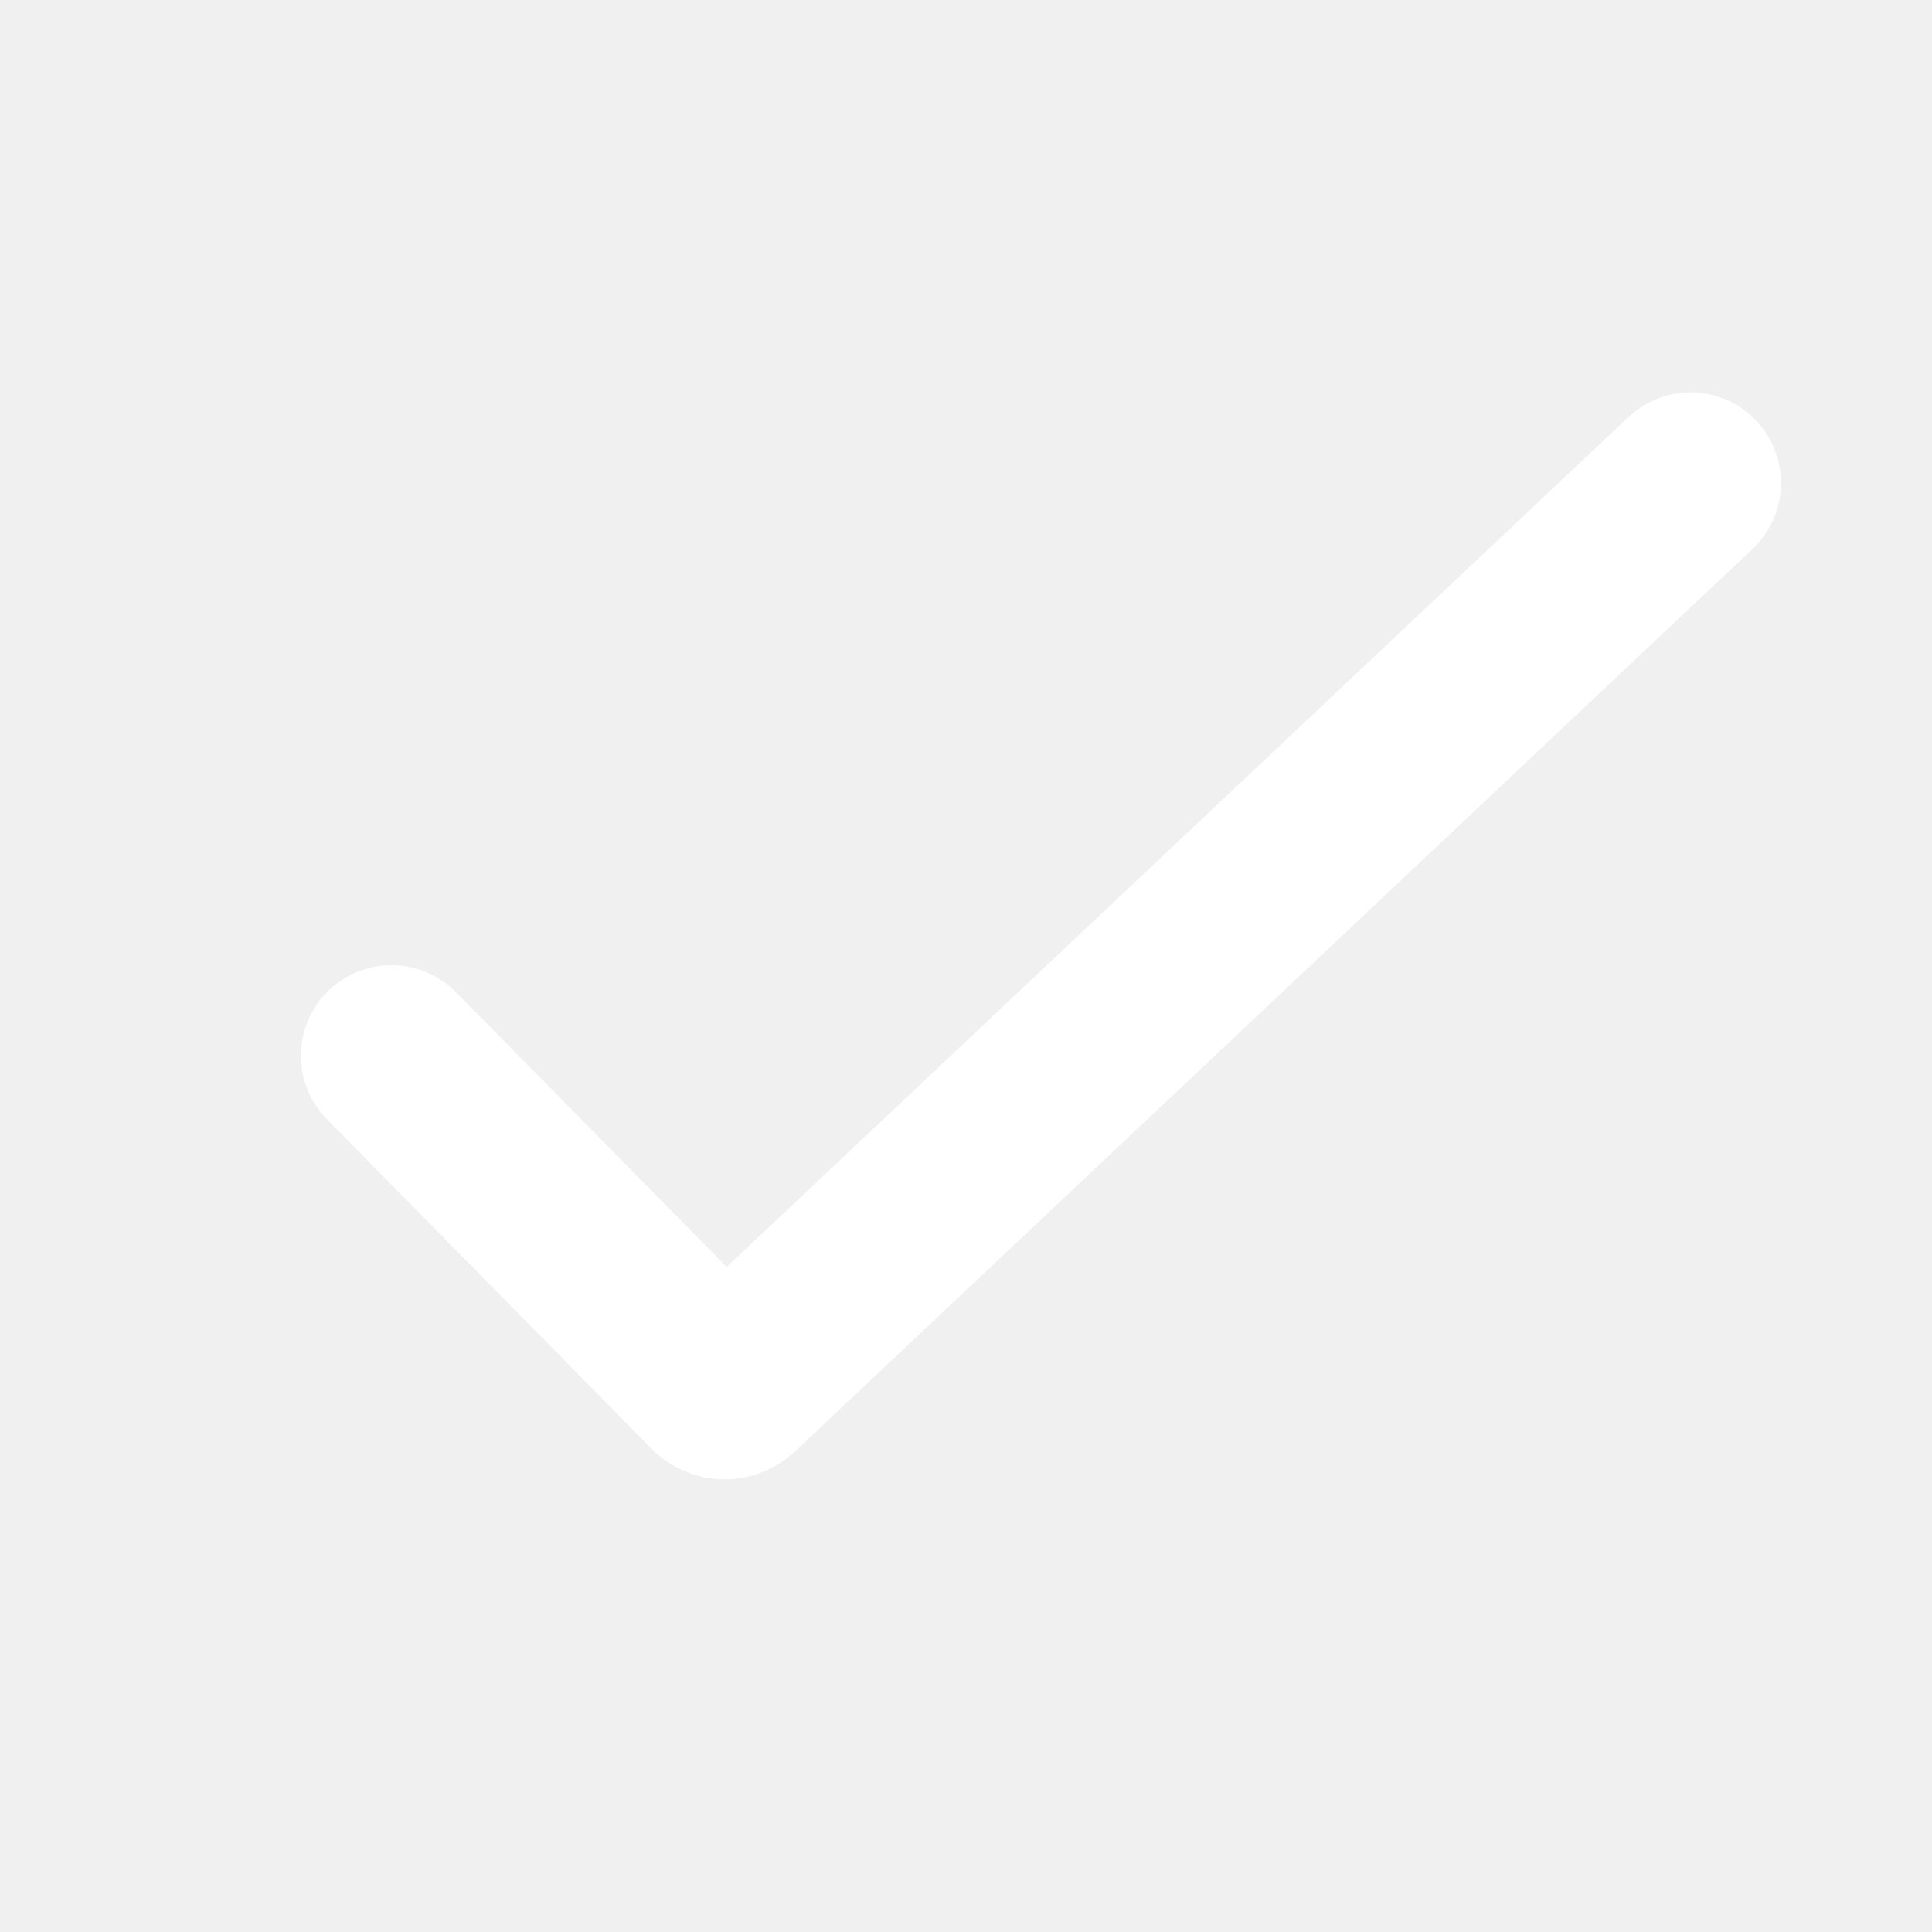
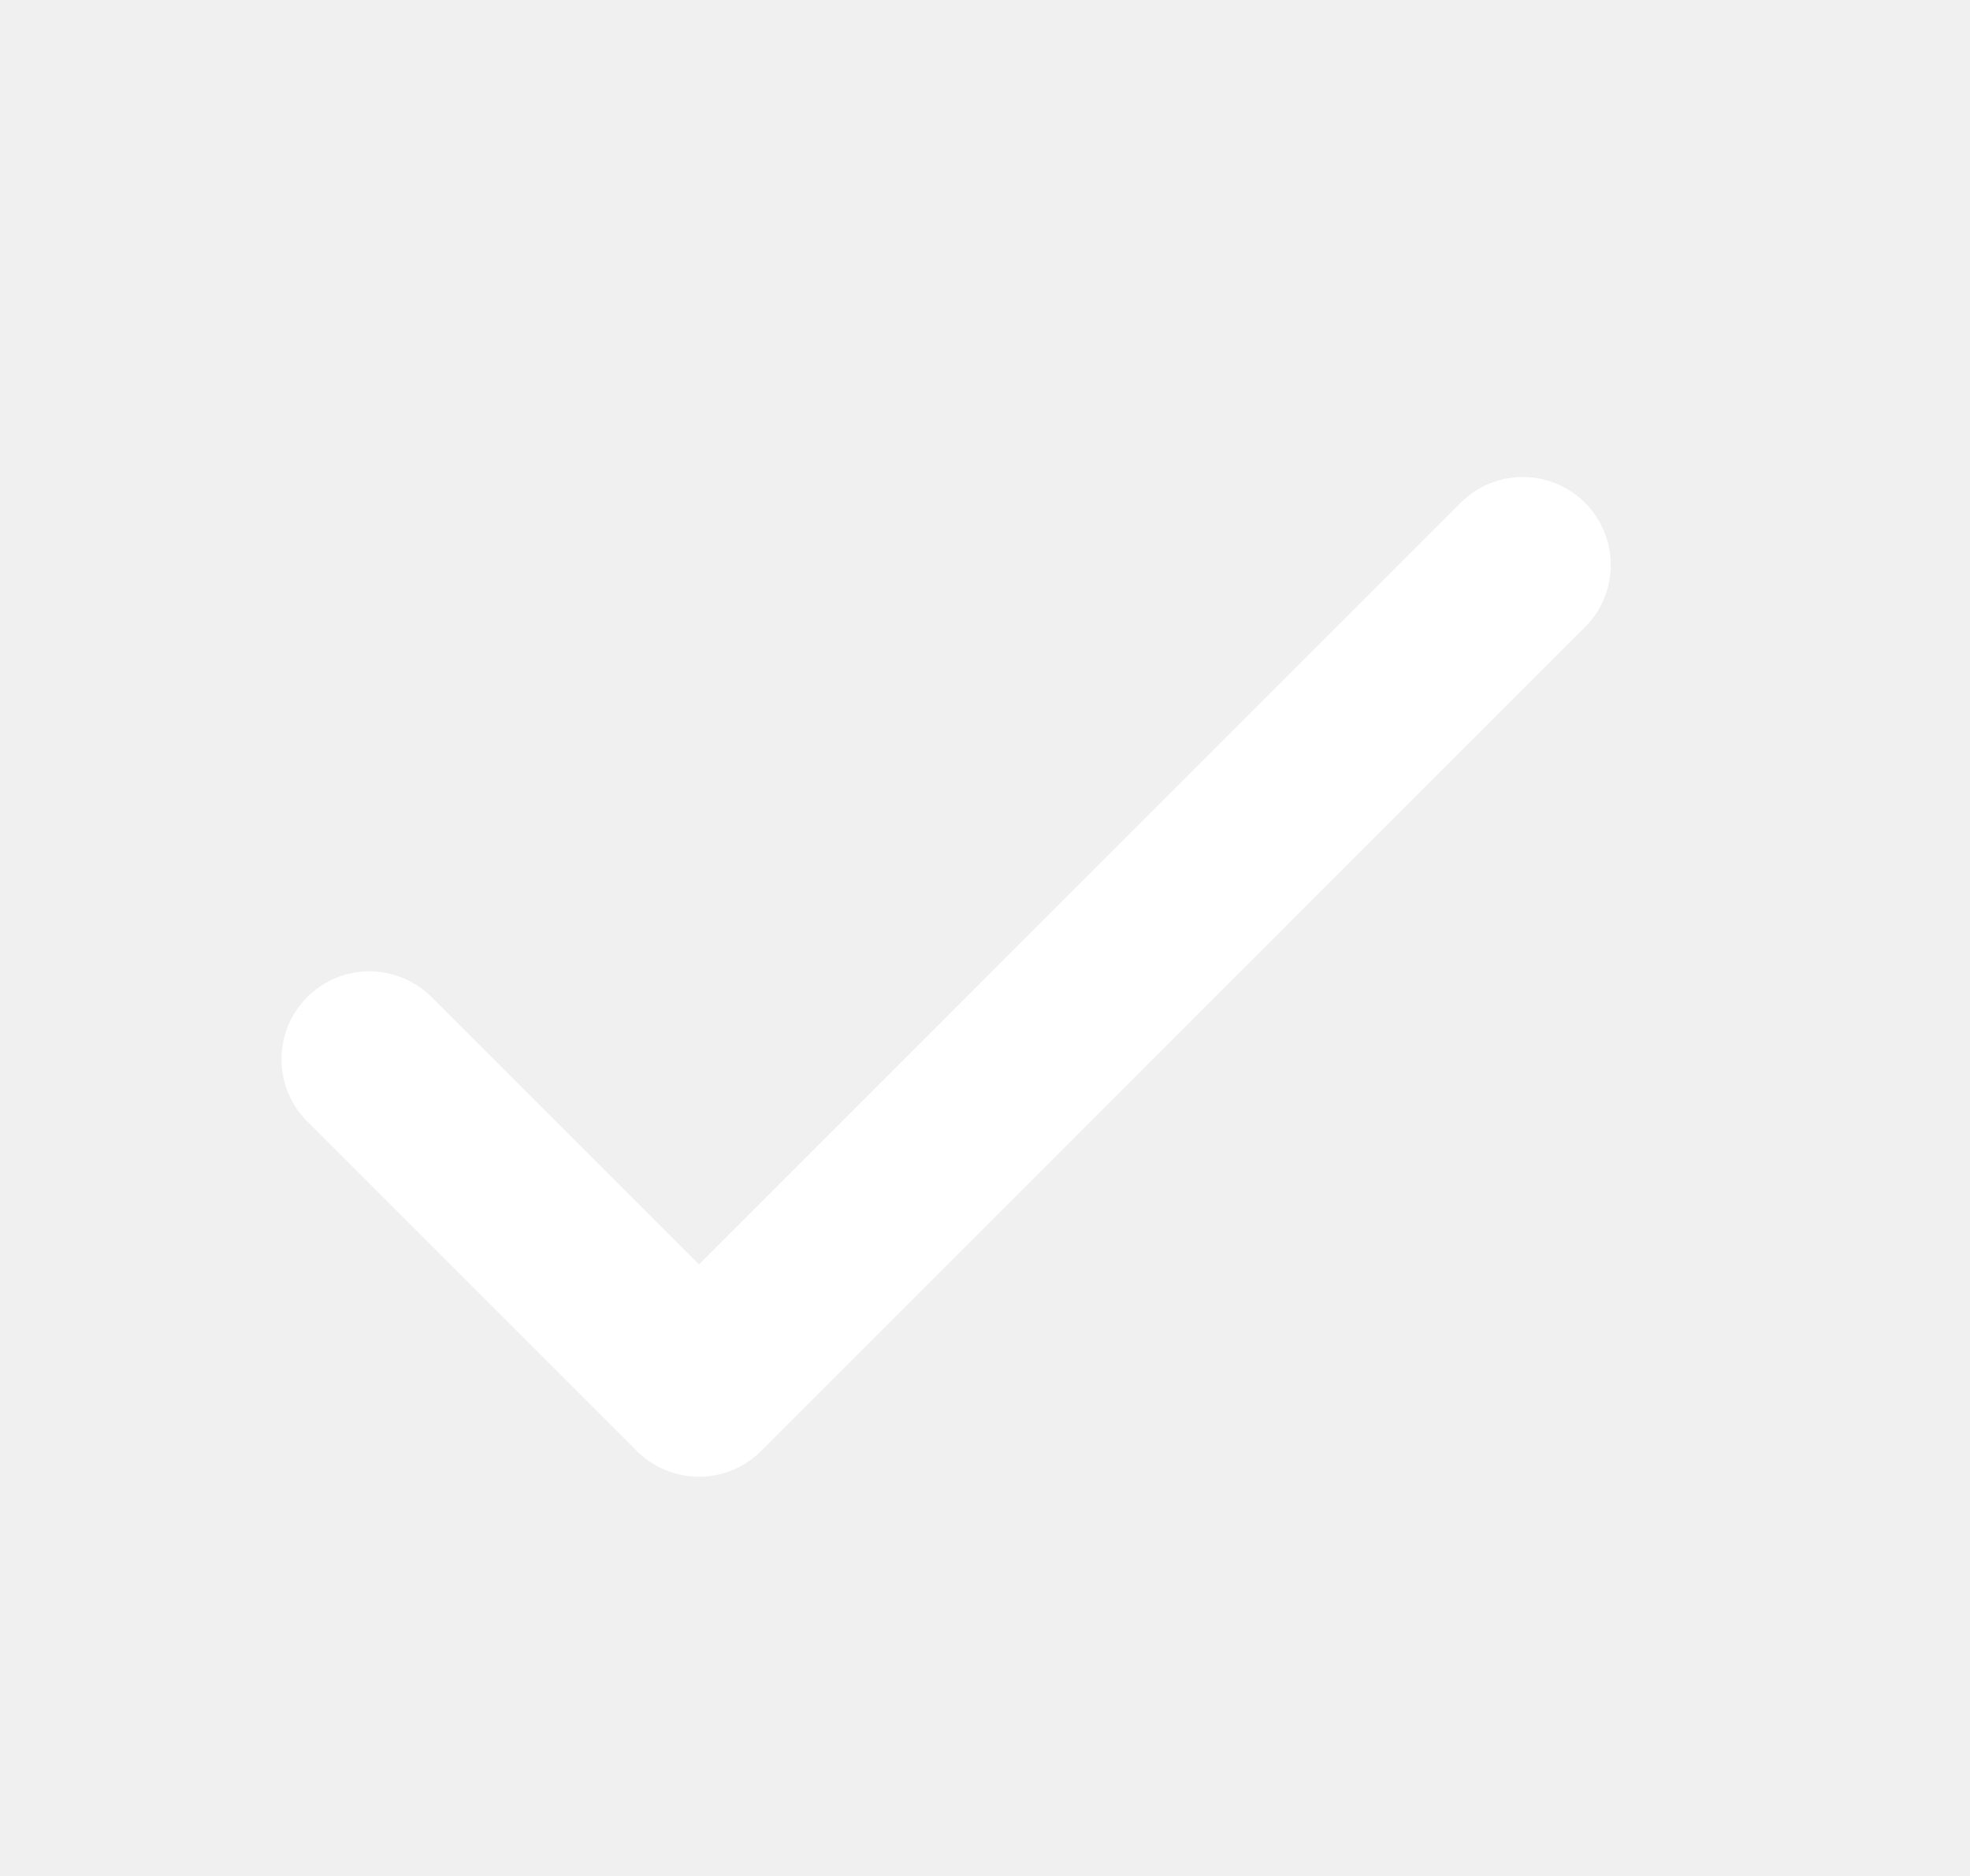
- <svg xmlns="http://www.w3.org/2000/svg" width="16" height="16" viewBox="0 0 16 16" fill="none">
-   <path d="M14.546 3.486C14.682 3.631 14.755 3.824 14.749 4.022C14.743 4.221 14.659 4.409 14.514 4.546L6.584 12.02C6.422 12.172 6.208 12.255 5.986 12.251C5.764 12.247 5.552 12.156 5.396 11.998L2.716 9.278C2.645 9.208 2.589 9.125 2.55 9.033C2.512 8.941 2.492 8.843 2.492 8.743C2.492 8.644 2.511 8.545 2.55 8.454C2.588 8.362 2.644 8.279 2.715 8.209C2.786 8.139 2.87 8.084 2.962 8.047C3.055 8.01 3.153 7.991 3.253 7.993C3.352 7.994 3.451 8.016 3.542 8.056C3.633 8.095 3.715 8.153 3.784 8.225L6.018 10.492L13.486 3.454C13.631 3.318 13.824 3.244 14.023 3.25C14.222 3.256 14.41 3.341 14.546 3.486Z" fill="white" />
+ <svg xmlns="http://www.w3.org/2000/svg" width="21" height="20" viewBox="0 0 21 20" fill="none">
+   <path d="M3.938 11.293L7.451 14.806L16.233 6.023" stroke="white" stroke-width="1.875" stroke-linecap="round" stroke-linejoin="round" />
</svg>
